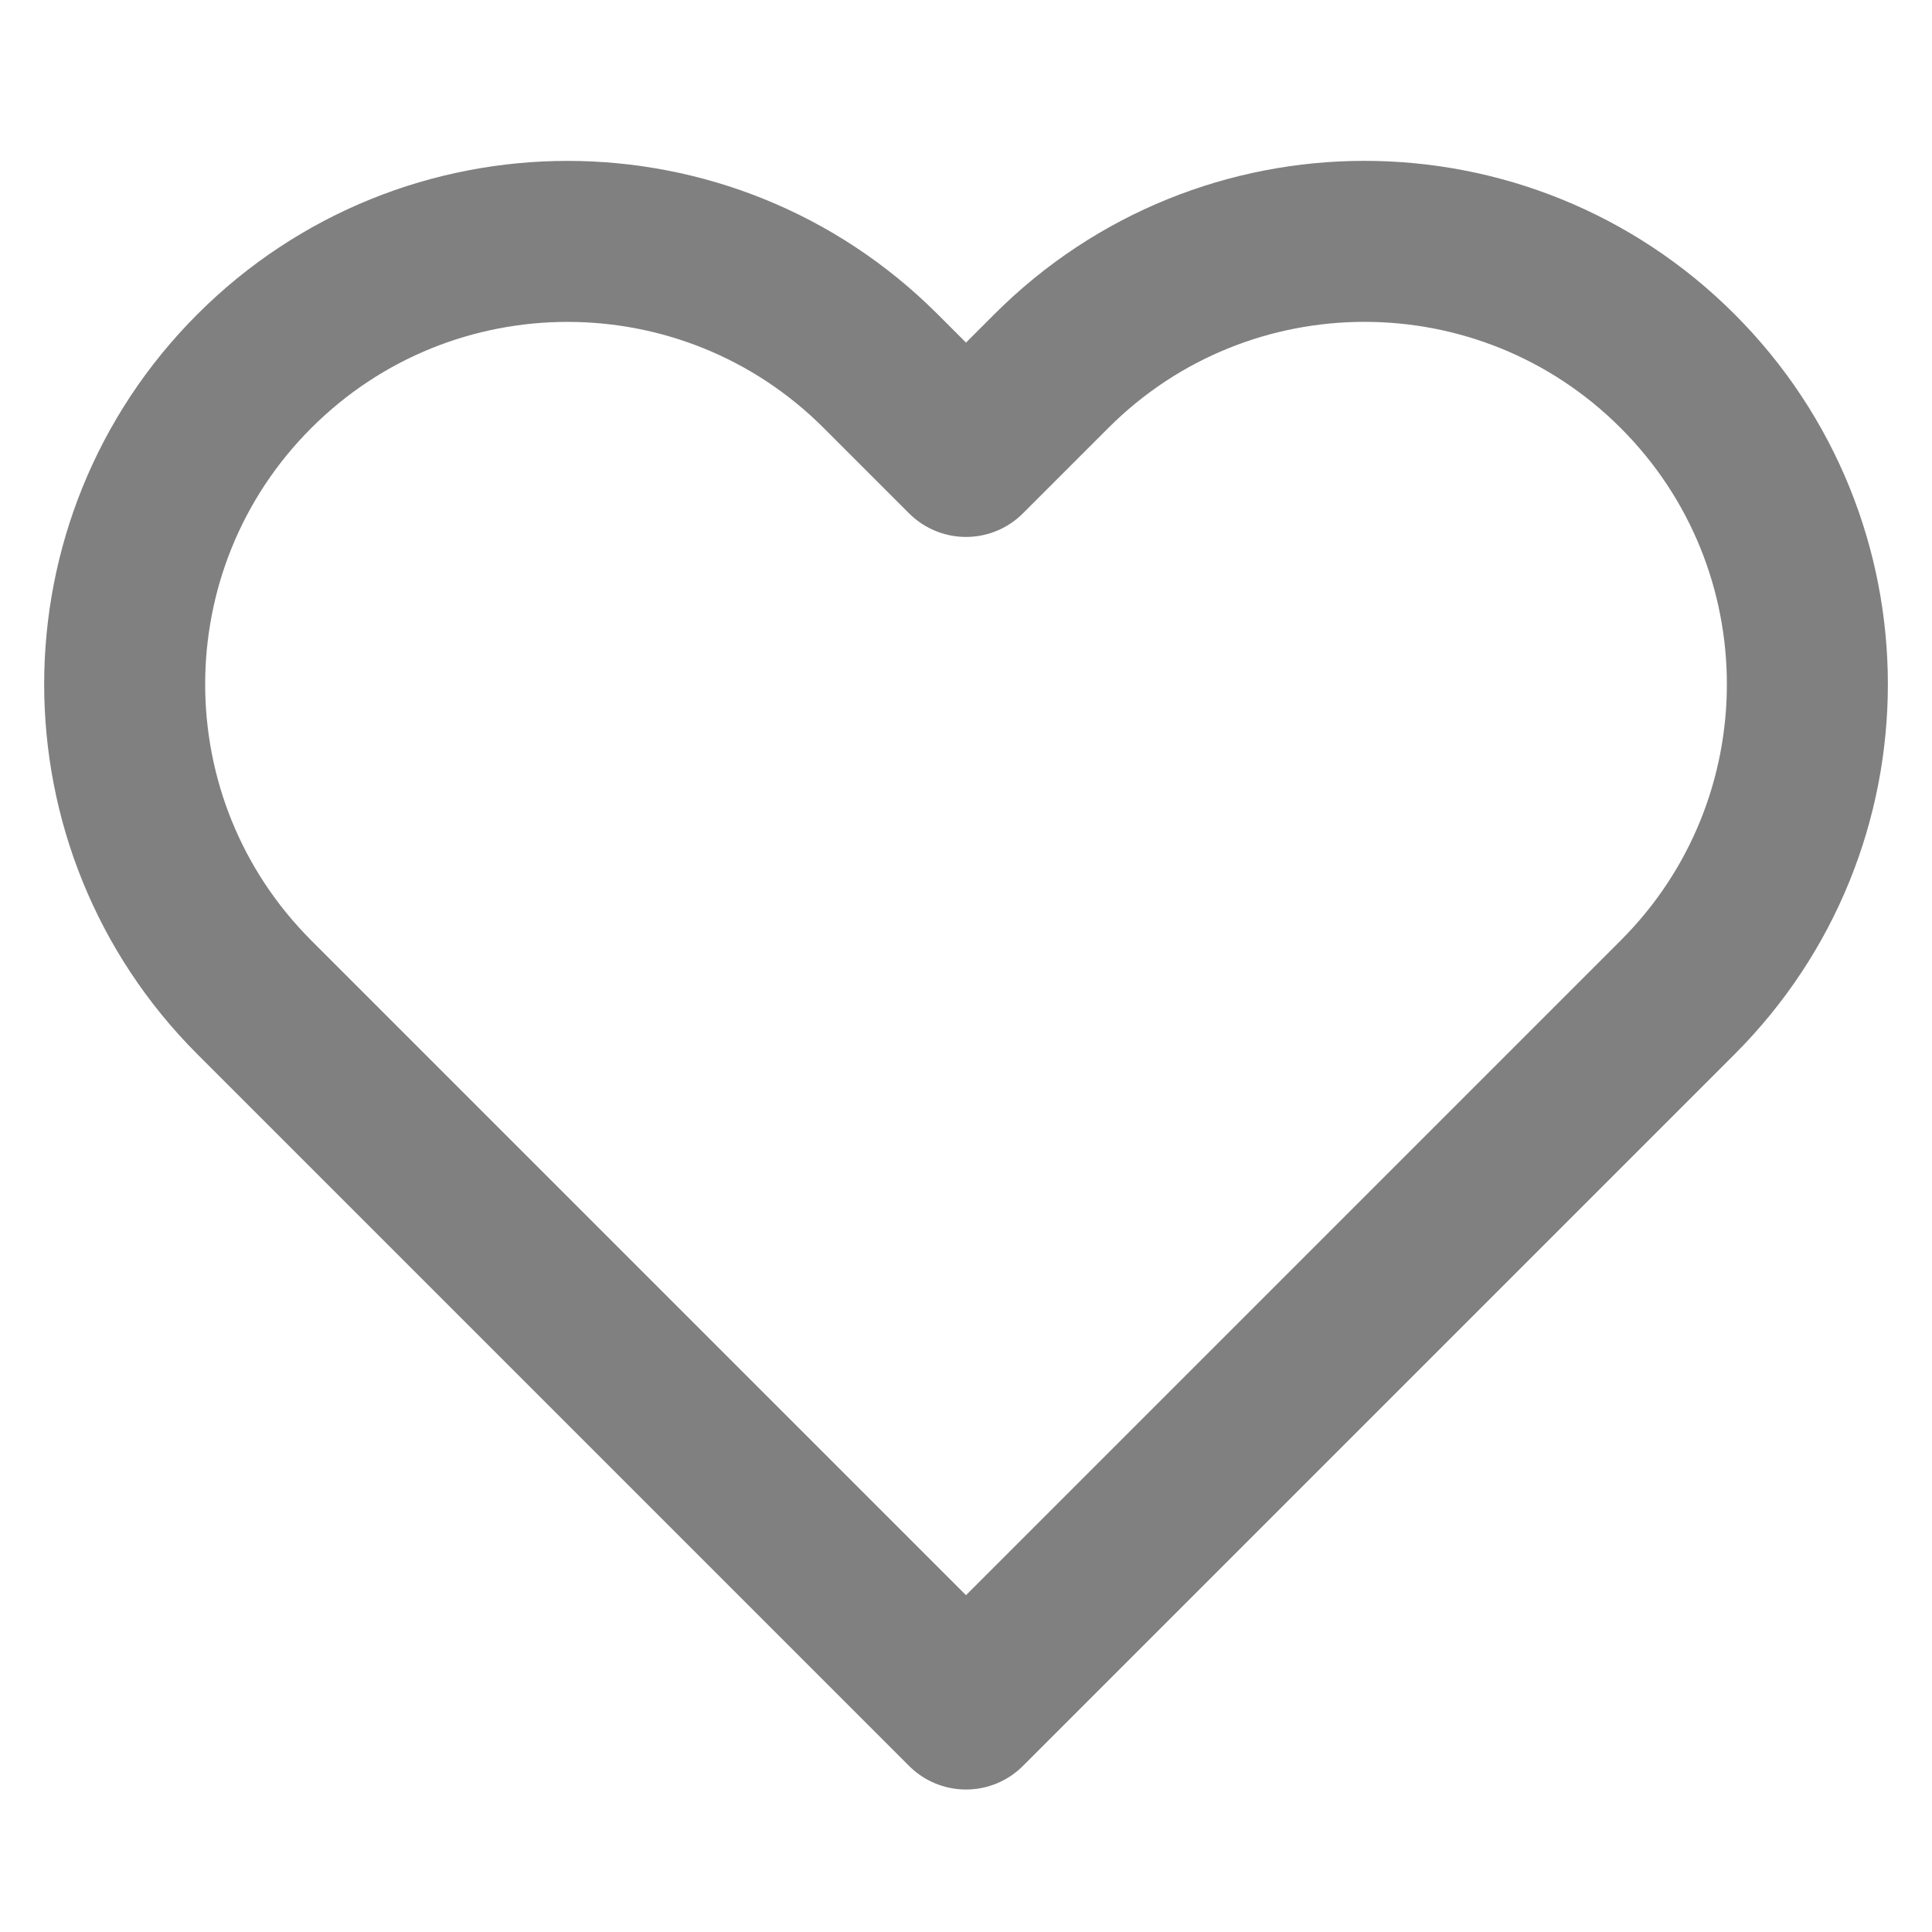
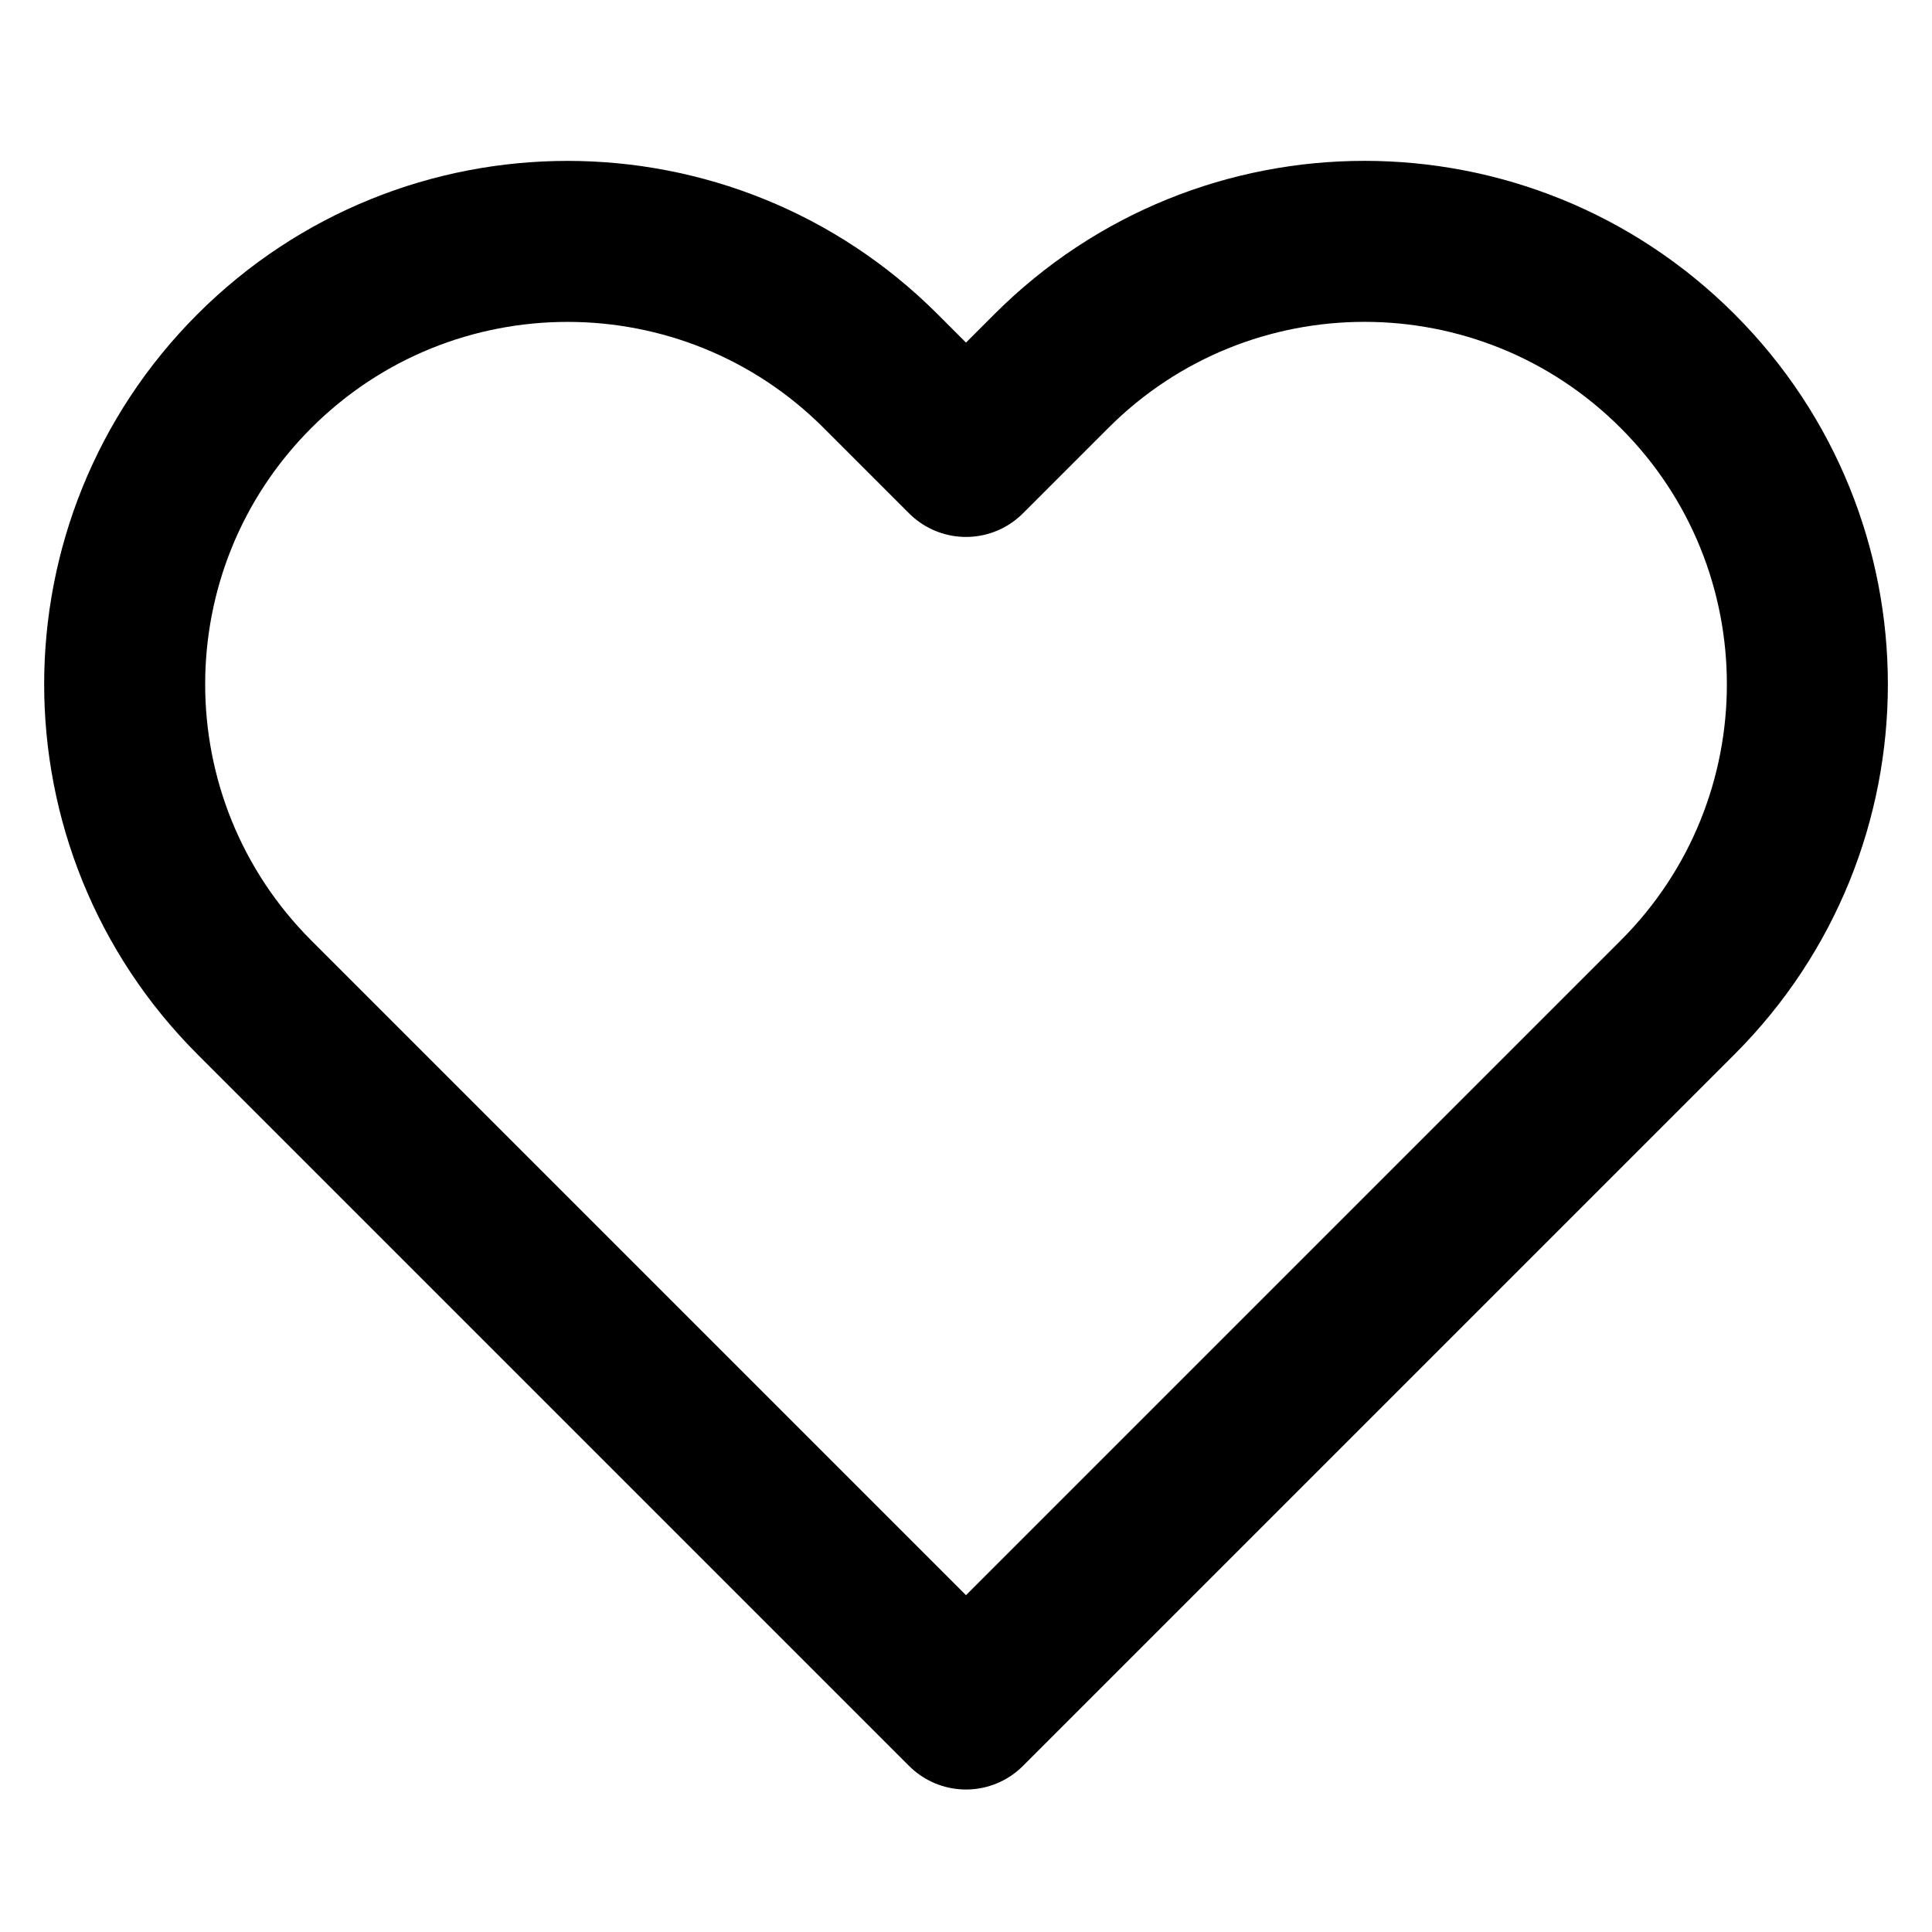
<svg xmlns="http://www.w3.org/2000/svg" width="24" height="24" viewBox="0 0 24 24" fill="none">
-   <path d="M20.84 4.61a5.5 5.5 0 0 0-7.78 0L12 5.67l-1.06-1.06a5.5 5.5 0 0 0-7.78 7.78l1.06 1.06L12 21.23l7.78-7.78 1.06-1.06a5.5 5.5 0 0 0 0-7.78z" stroke="grey" stroke-width="2" stroke-linecap="round" stroke-linejoin="round" />
+   <path d="M20.84 4.61a5.5 5.5 0 0 0-7.78 0L12 5.67l-1.06-1.06a5.5 5.5 0 0 0-7.78 7.78l1.06 1.06L12 21.23l7.78-7.78 1.06-1.06a5.5 5.5 0 0 0 0-7.78z" stroke="currentColor" stroke-width="2" stroke-linecap="round" stroke-linejoin="round" />
</svg>
